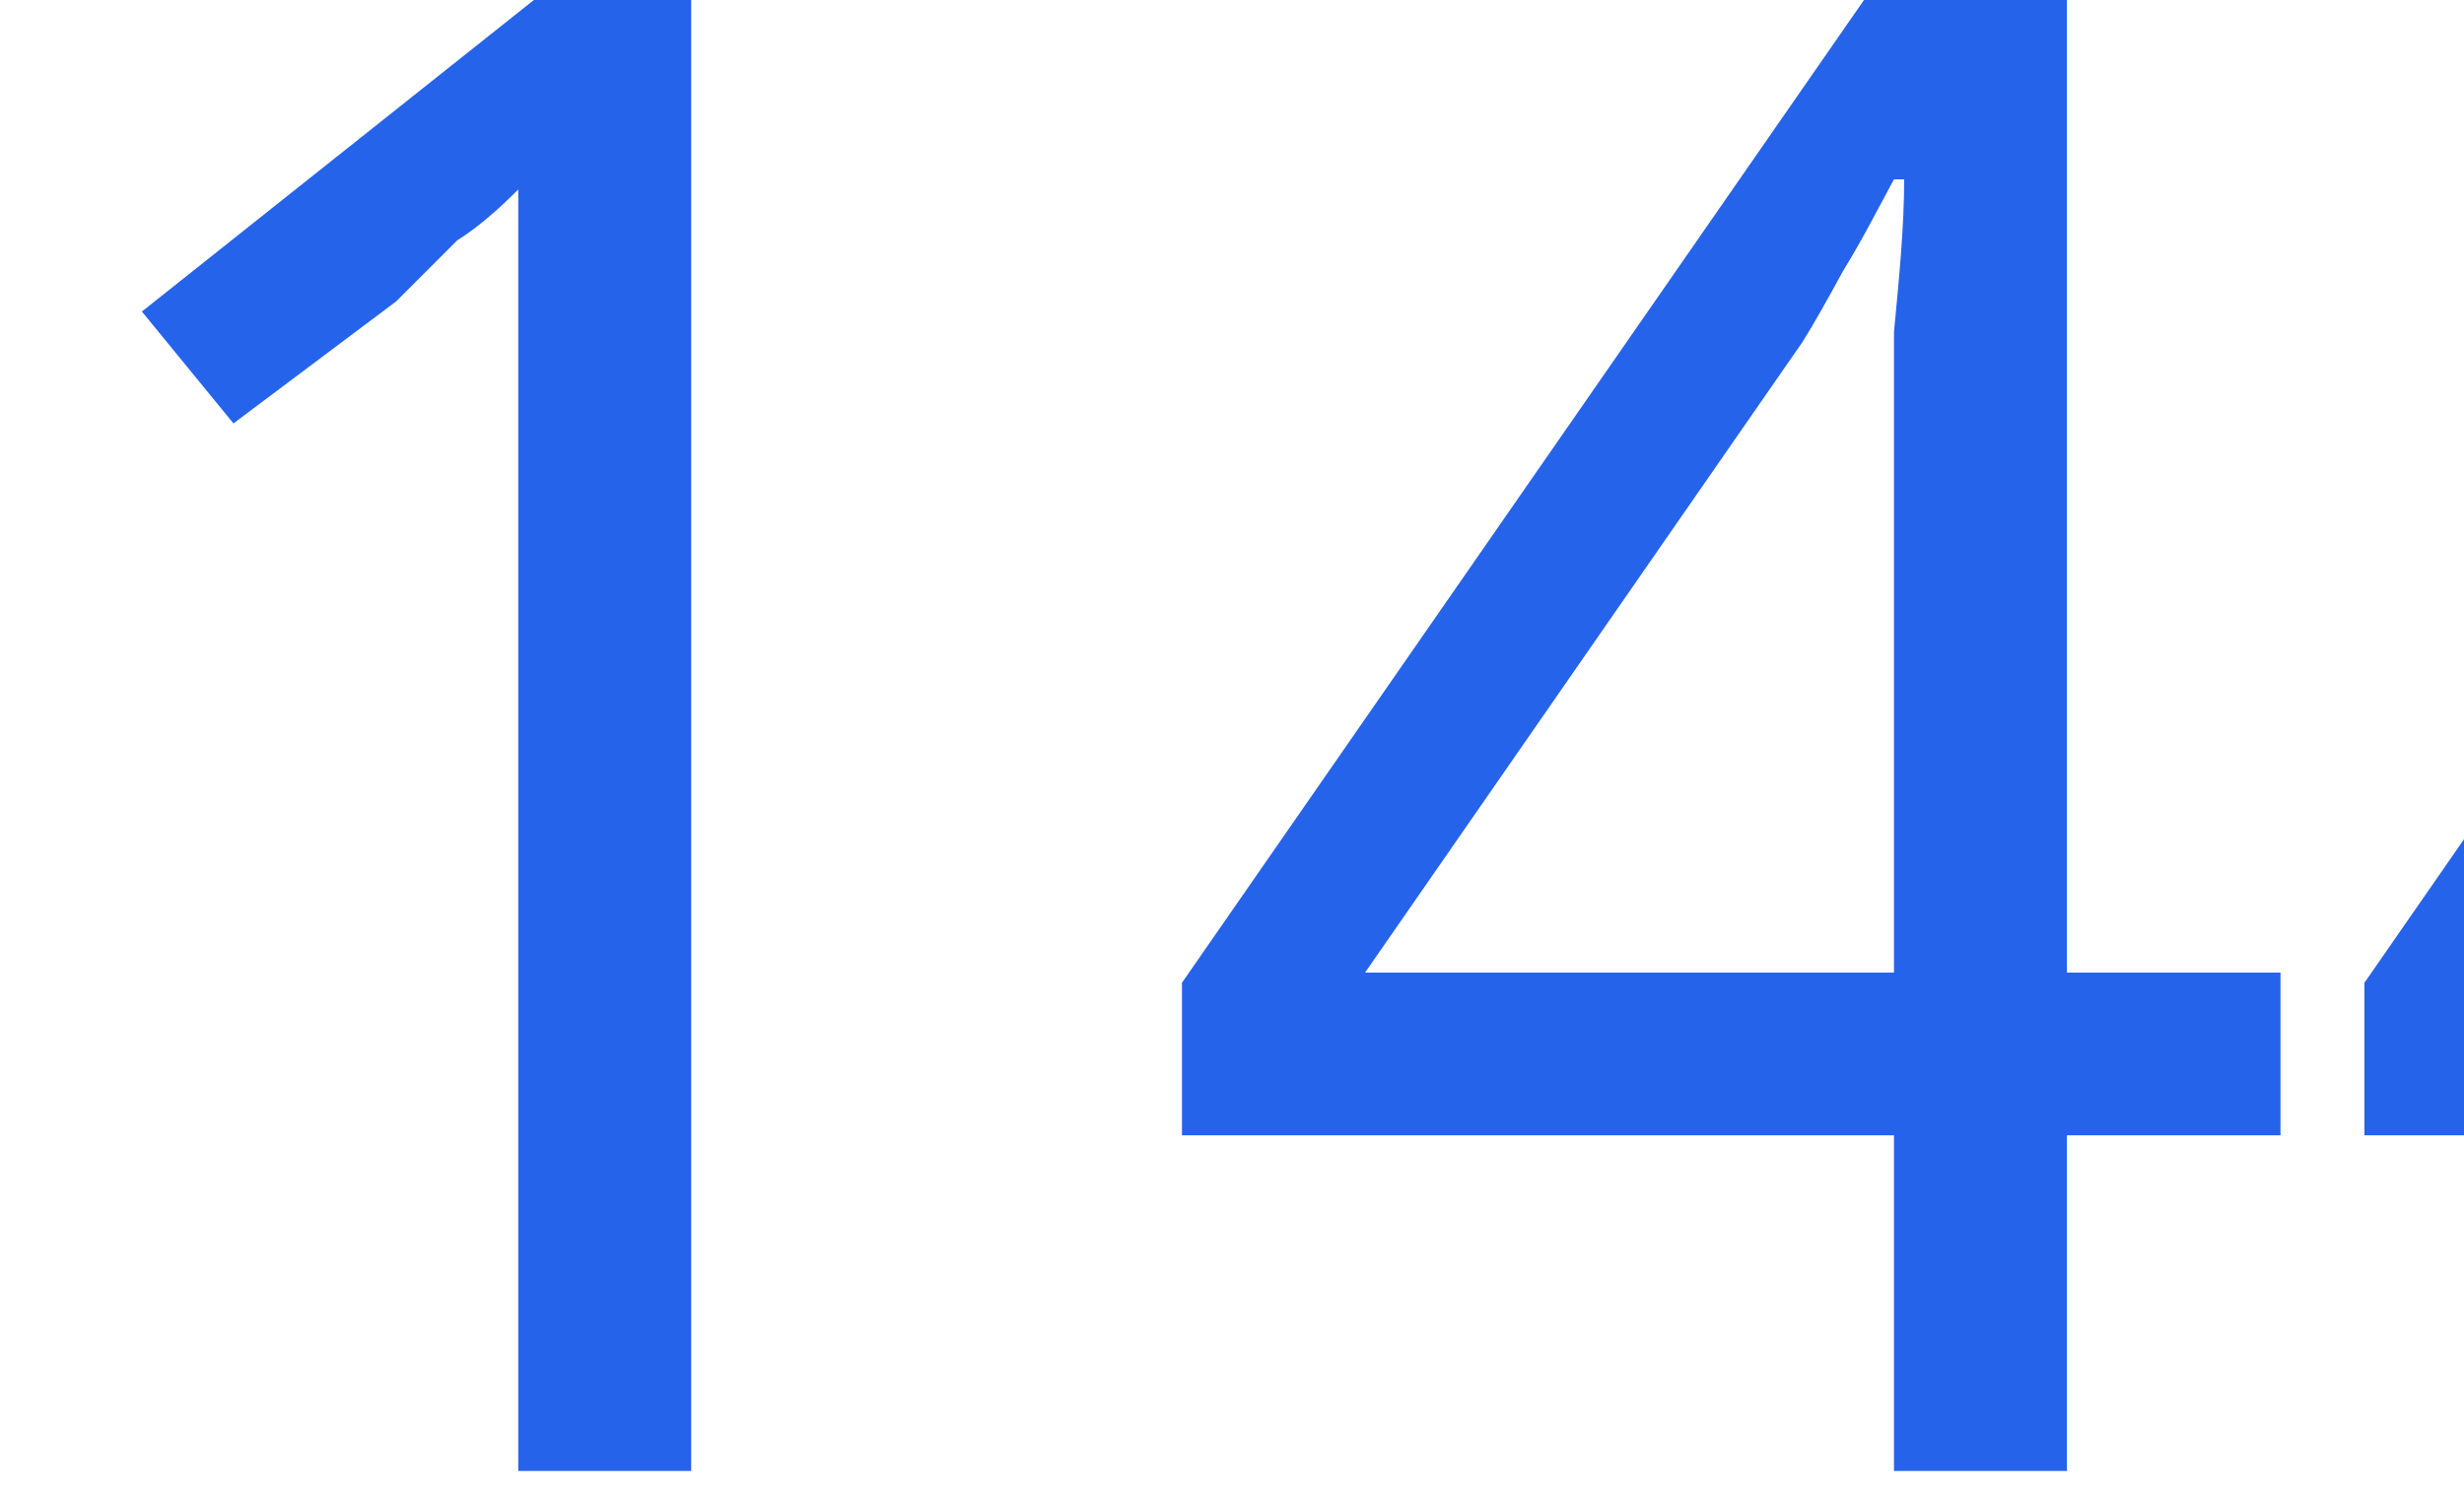
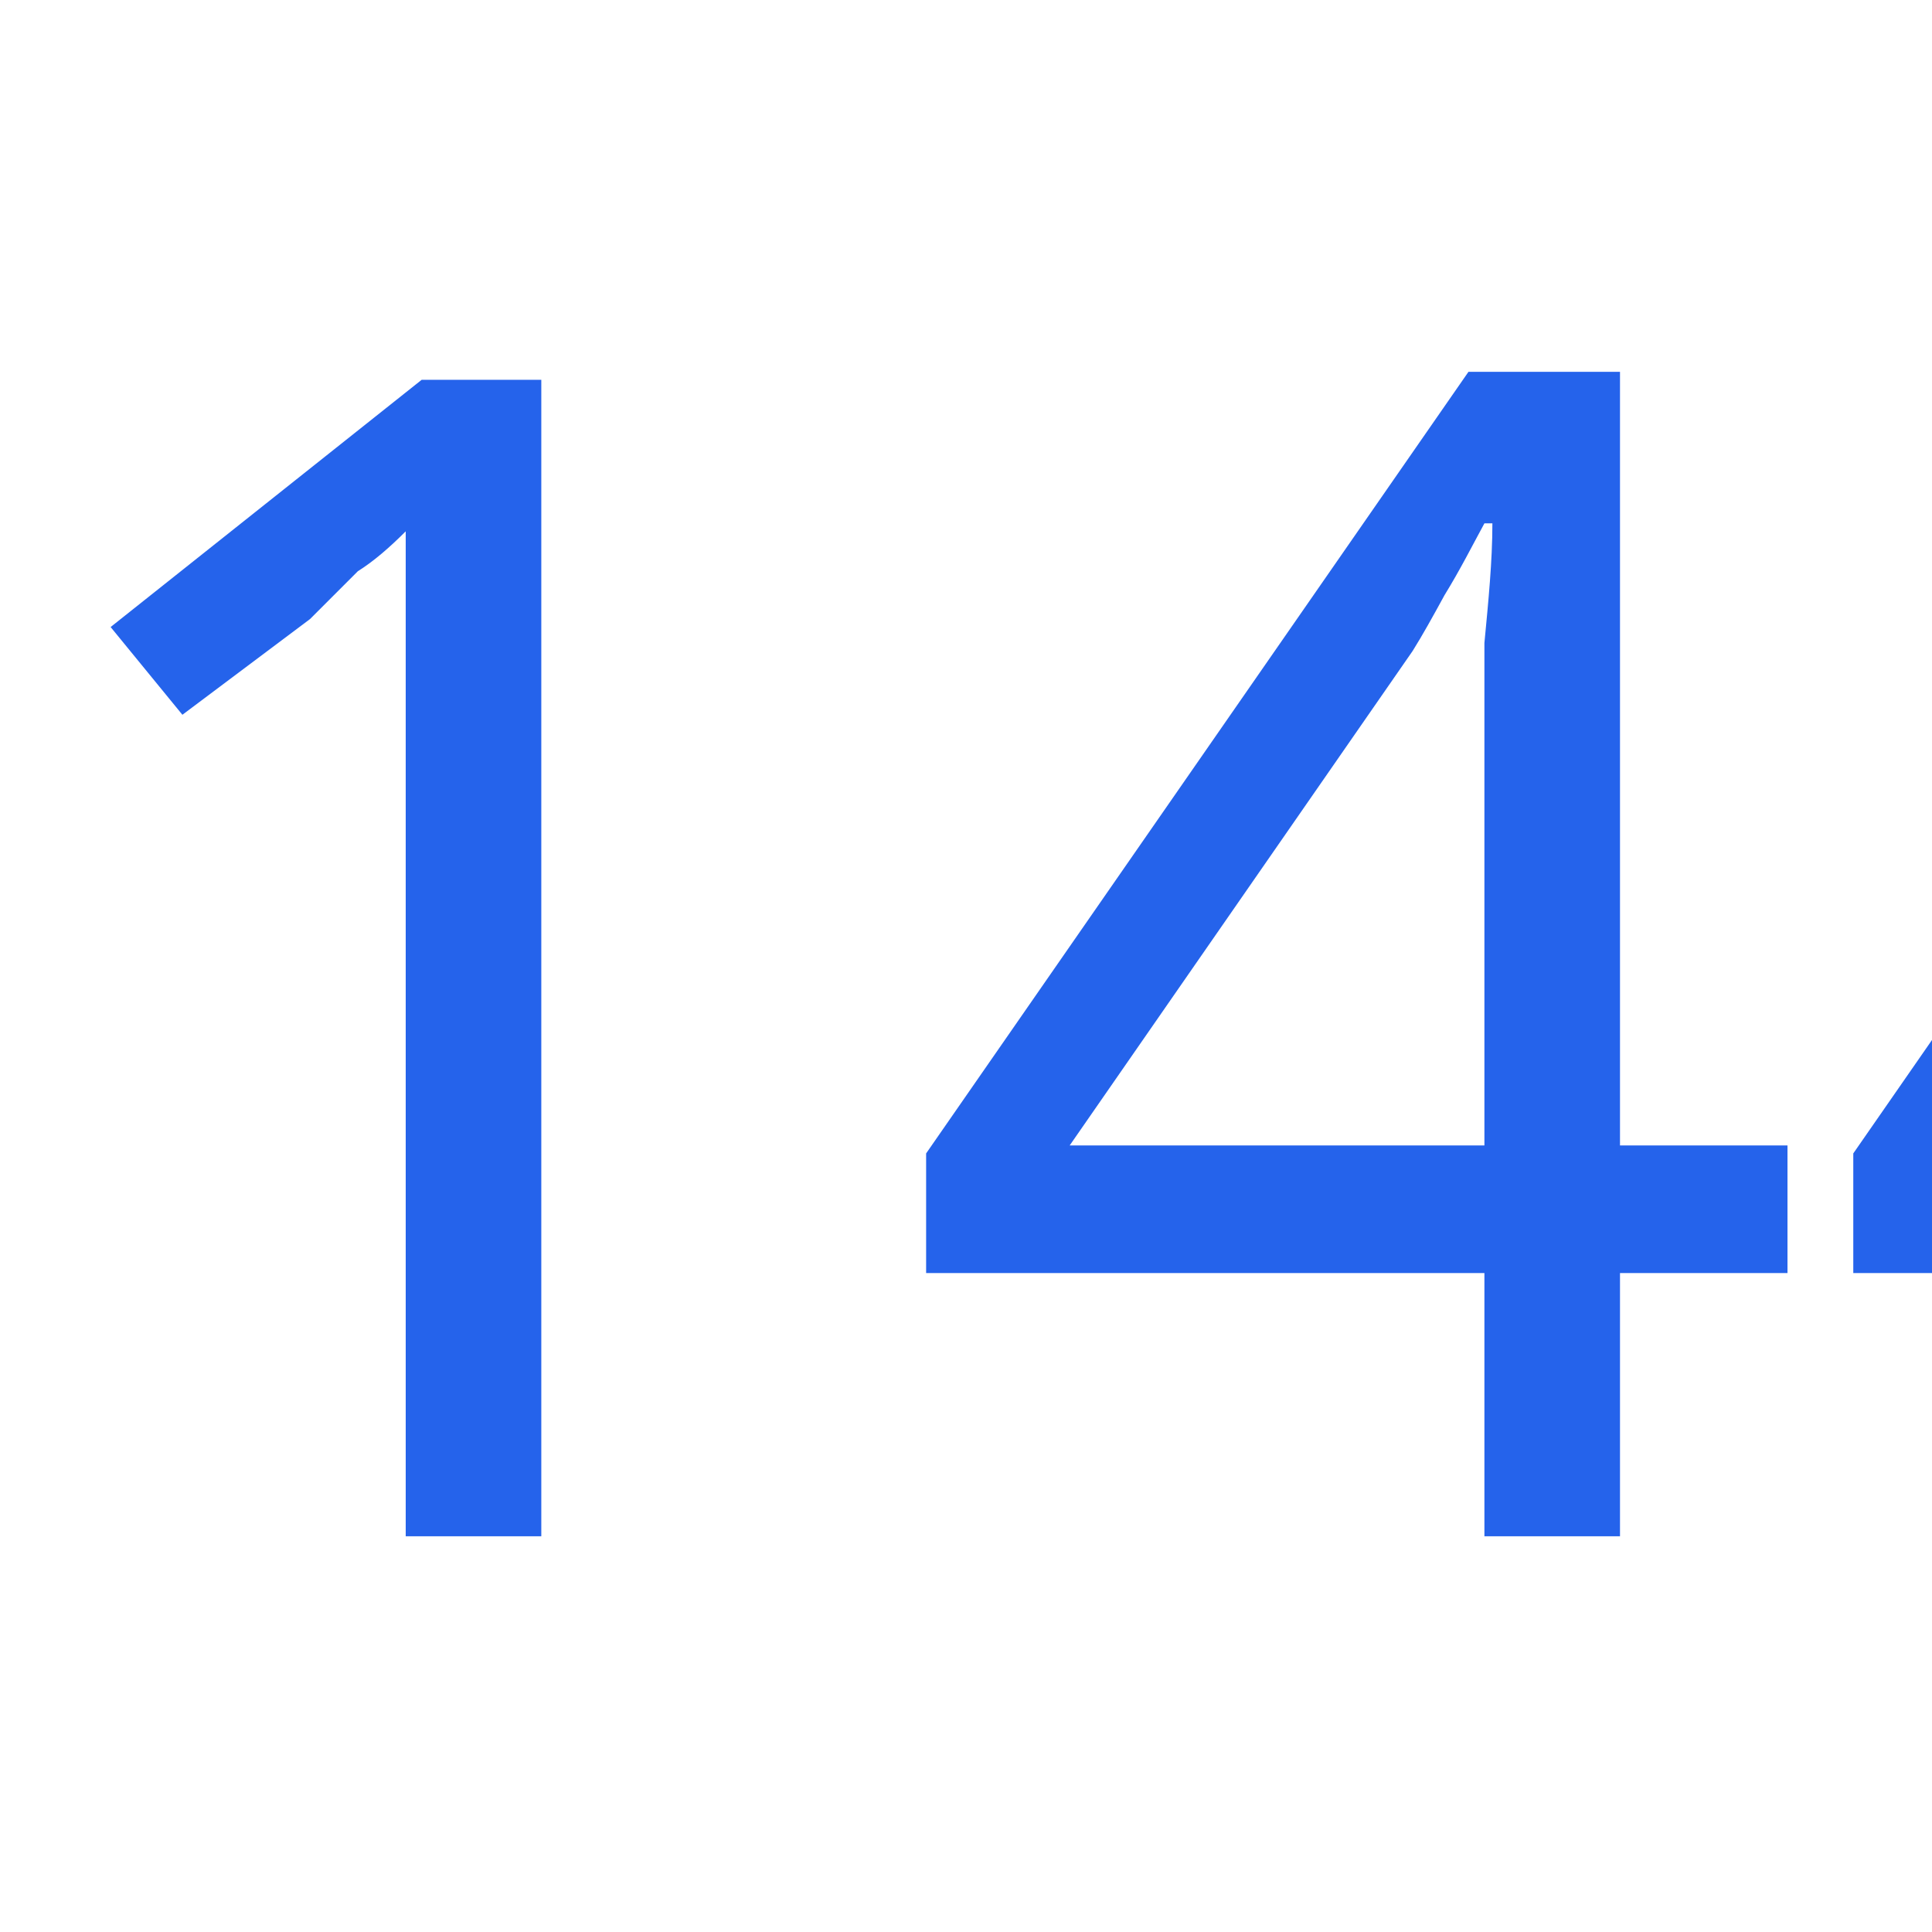
- <svg xmlns="http://www.w3.org/2000/svg" width="3.785mm" height="2.289mm" viewBox="0 0 3.785 2.289" version="1.1" id="svg1">
+ <svg xmlns="http://www.w3.org/2000/svg" width="3.785mm" height="3.785mm" viewBox="0 0 3.785 3.785" version="1.1" id="svg1">
  <defs id="defs1" />
-   <g id="layer1" transform="translate(-55.25468,-122.4159)">
-     <text xml:space="preserve" style="font-size:3.175px;font-family:Monospace;-inkscape-font-specification:Monospace;text-align:start;writing-mode:lr-tb;direction:ltr;text-anchor:start;fill:#1a1a1a;stroke-width:1" x="55.191" y="124.676" id="text1">
-       <tspan id="tspan1" x="55.191" y="124.676" style="font-style:normal;font-variant:normal;font-weight:normal;font-stretch:normal;font-family:'WDXL Lubrifont TC';-inkscape-font-specification:'WDXL Lubrifont TC';fill:#2563eb;fill-opacity:1;stroke-width:1">144</tspan>
+   <g id="layer1" transform="translate(-103.1075,-146.6075)">
+     <rect style="fill:none;stroke:none;stroke-width:2.682" id="rect1" width="3.785" height="3.785" x="103.108" y="146.607" />
+     <text xml:space="preserve" style="font-size:3.175px;font-family:'WDXL Lubrifont TC';-inkscape-font-specification:'WDXL Lubrifont TC';text-align:start;writing-mode:lr-tb;direction:ltr;text-anchor:start;fill:#2563eb;stroke-width:1" x="103.044" y="149.616" id="text1">
+       <tspan id="tspan1" style="stroke-width:1" x="103.044" y="149.616">144</tspan>
    </text>
  </g>
</svg>
